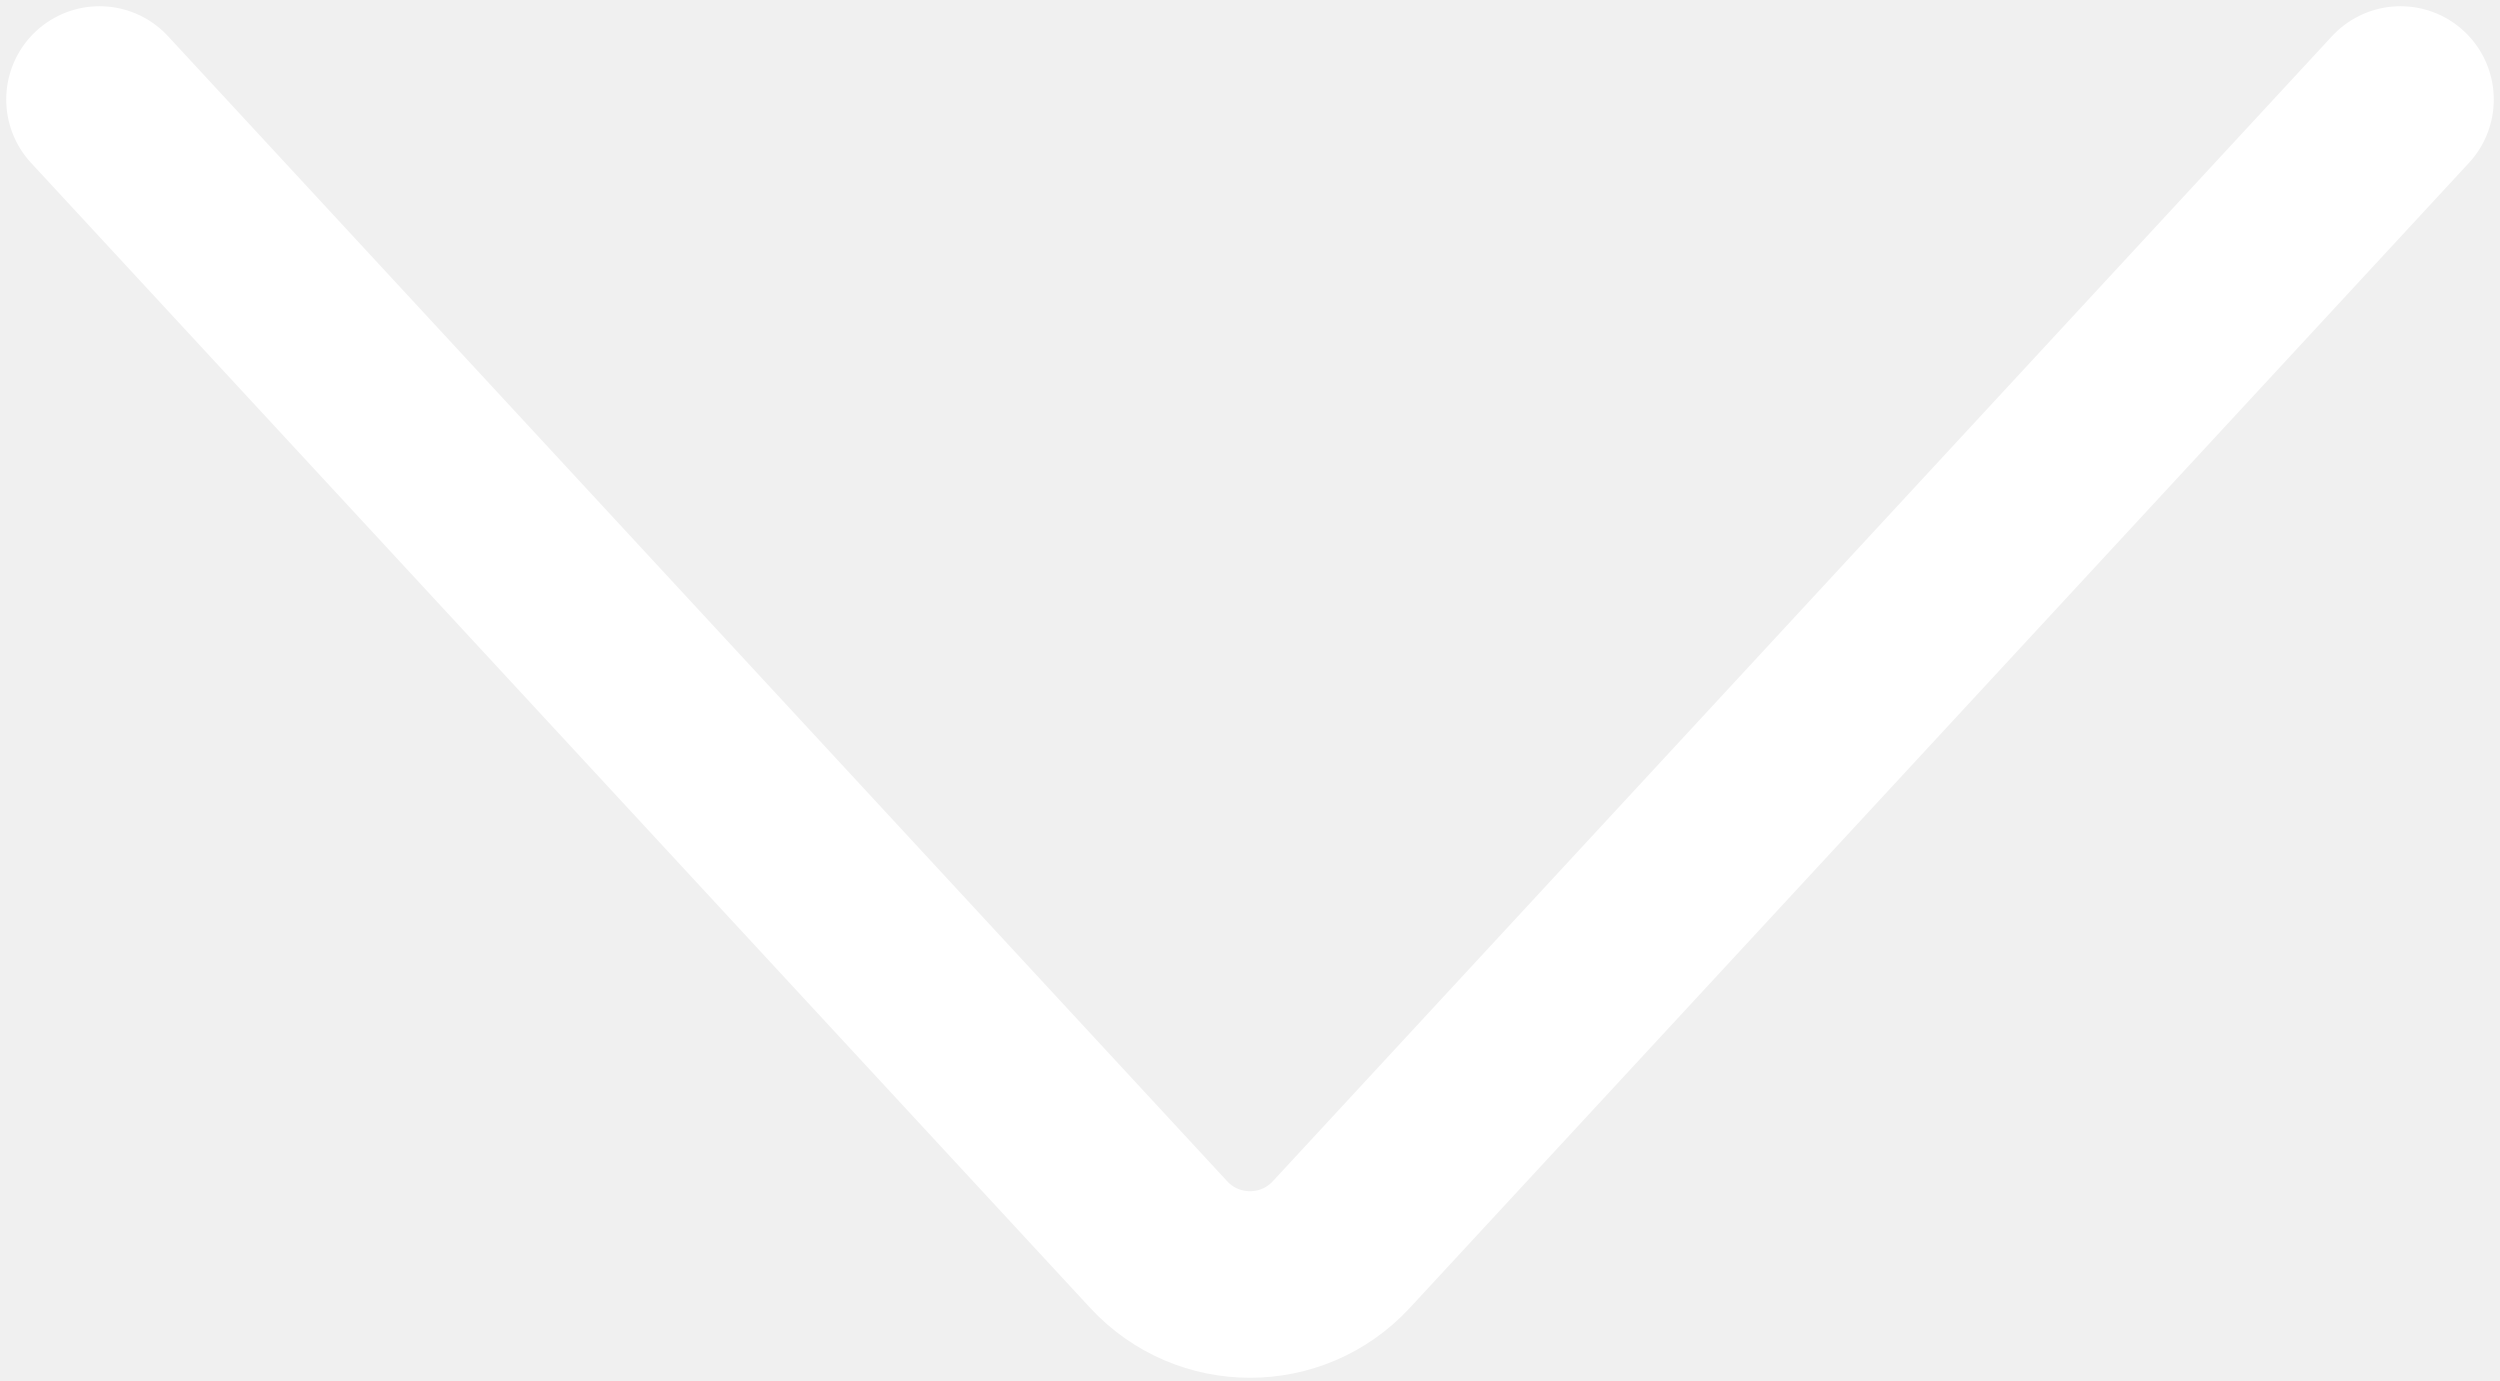
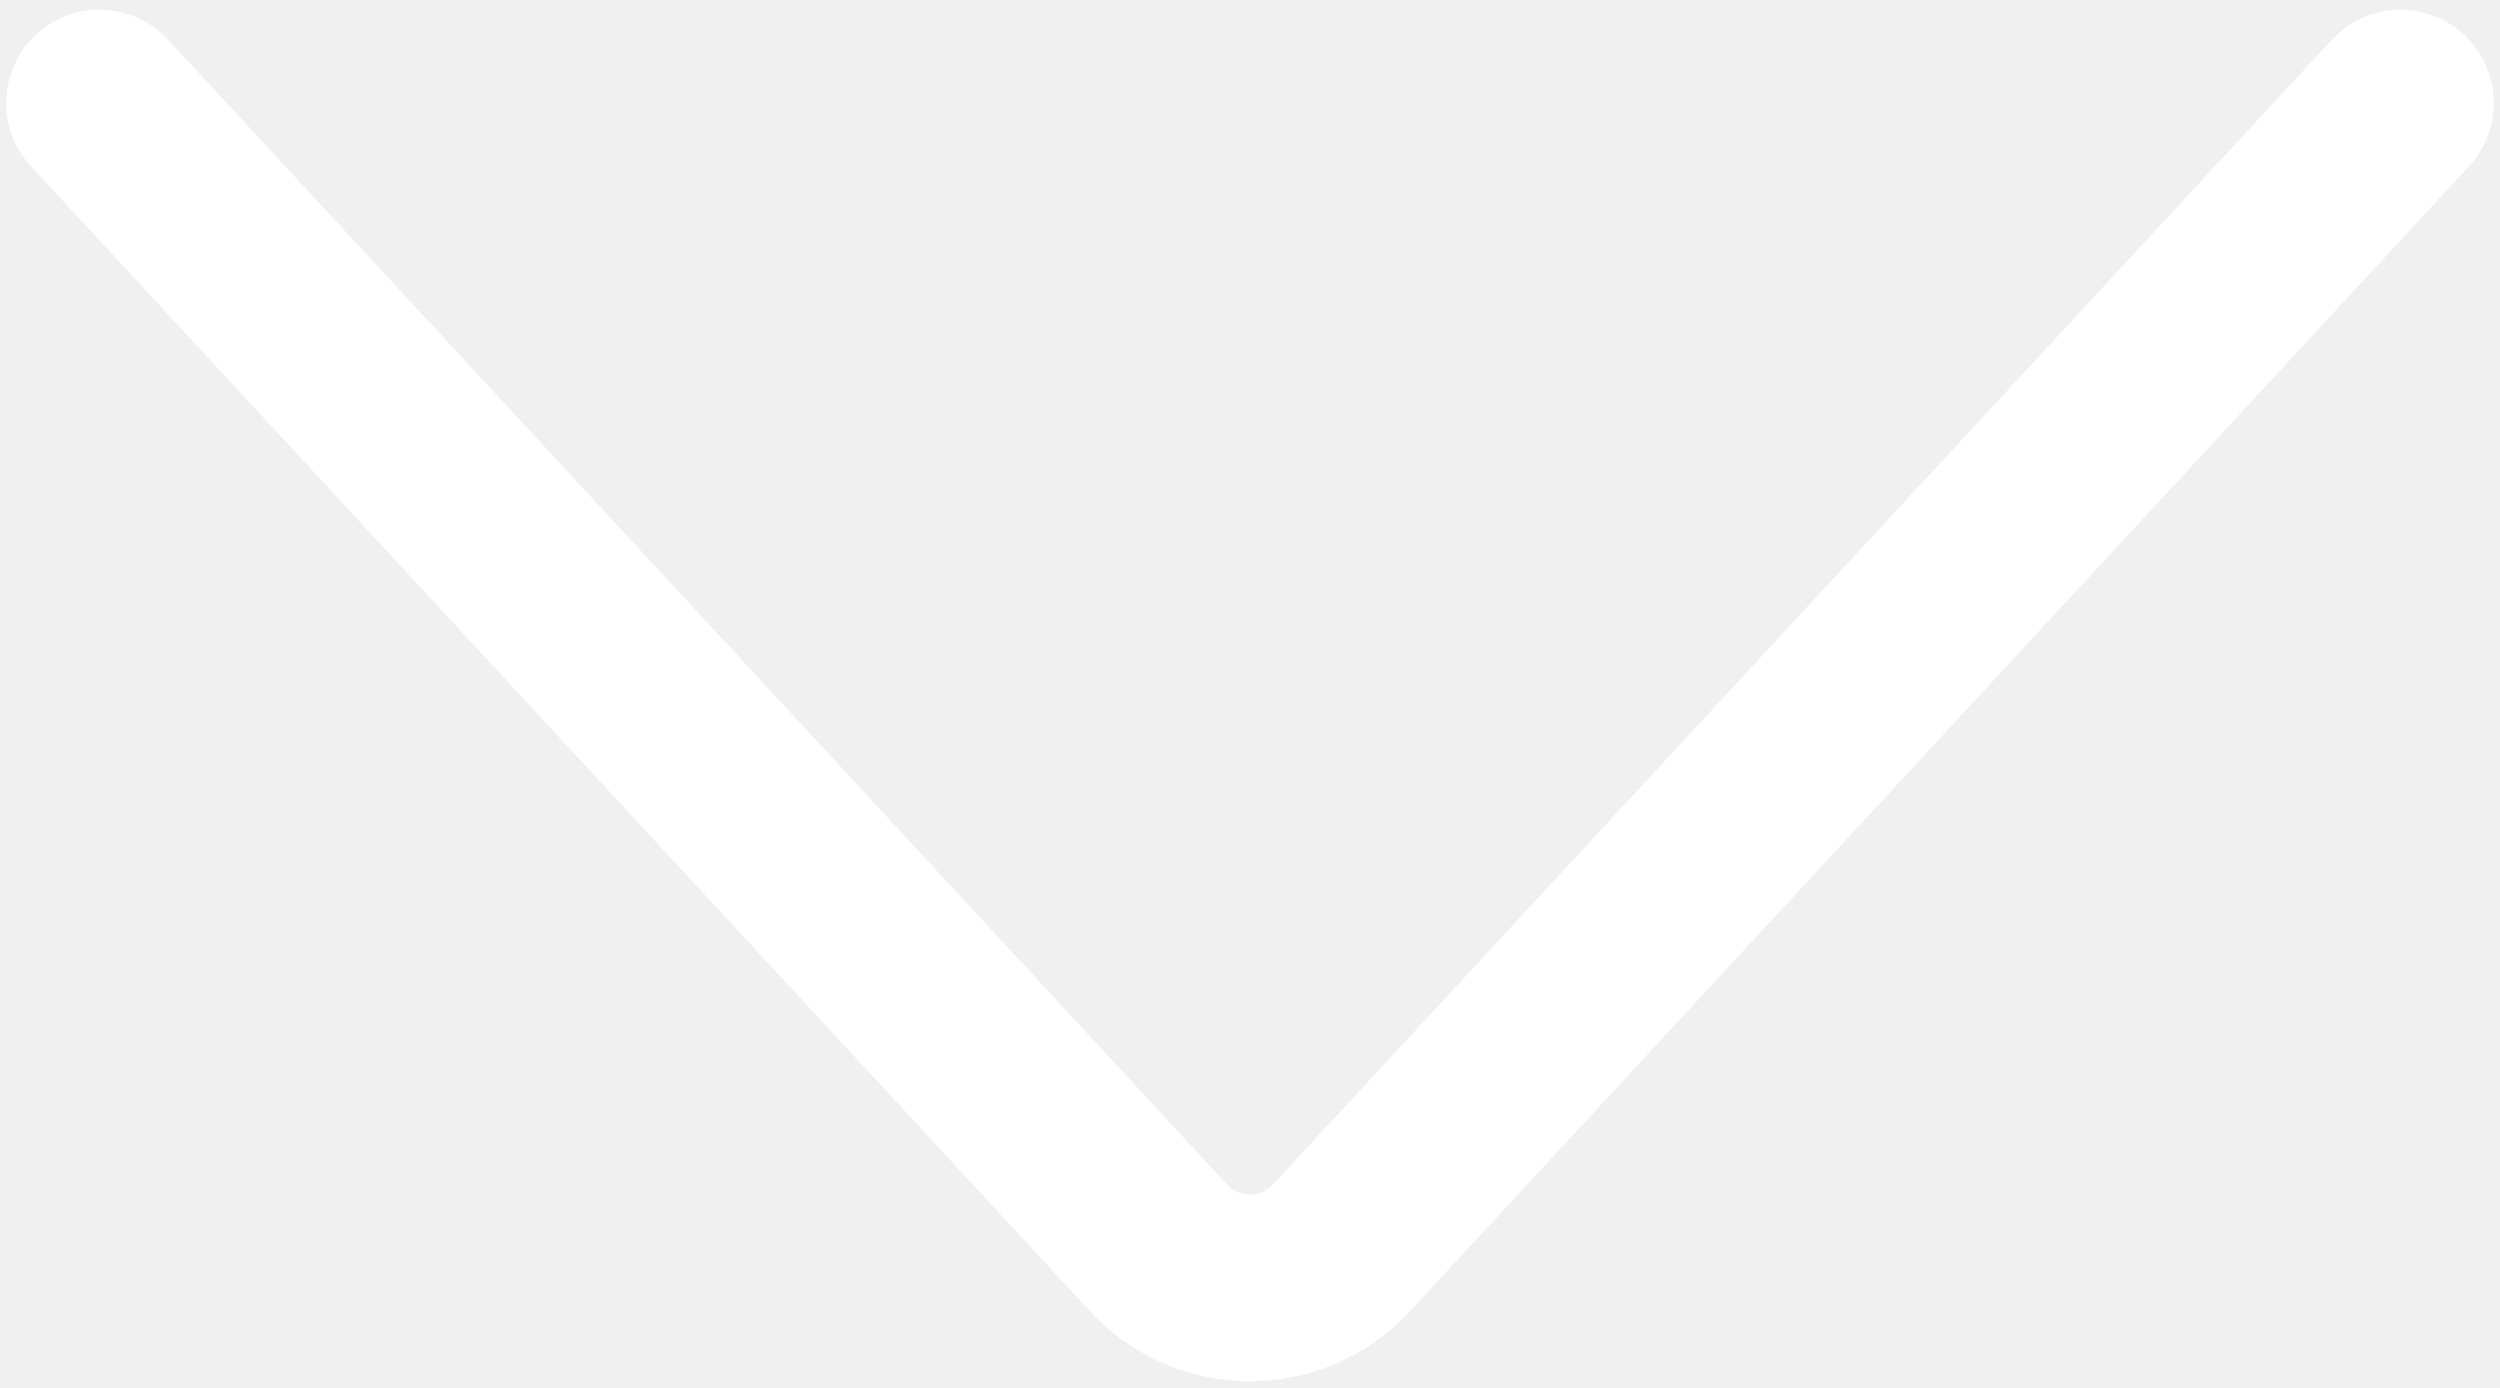
- <svg xmlns="http://www.w3.org/2000/svg" width="201" height="111" viewBox="0 0 201 111" fill="none">
+ <svg xmlns="http://www.w3.org/2000/svg" width="200" height="111" viewBox="0 0 201 111" fill="none">
  <path d="M193 8L107.841 100.064C103.883 104.343 97.118 104.343 93.159 100.064L8 8" stroke="#ffffff" stroke-width="15" stroke-linecap="round" />
</svg>
